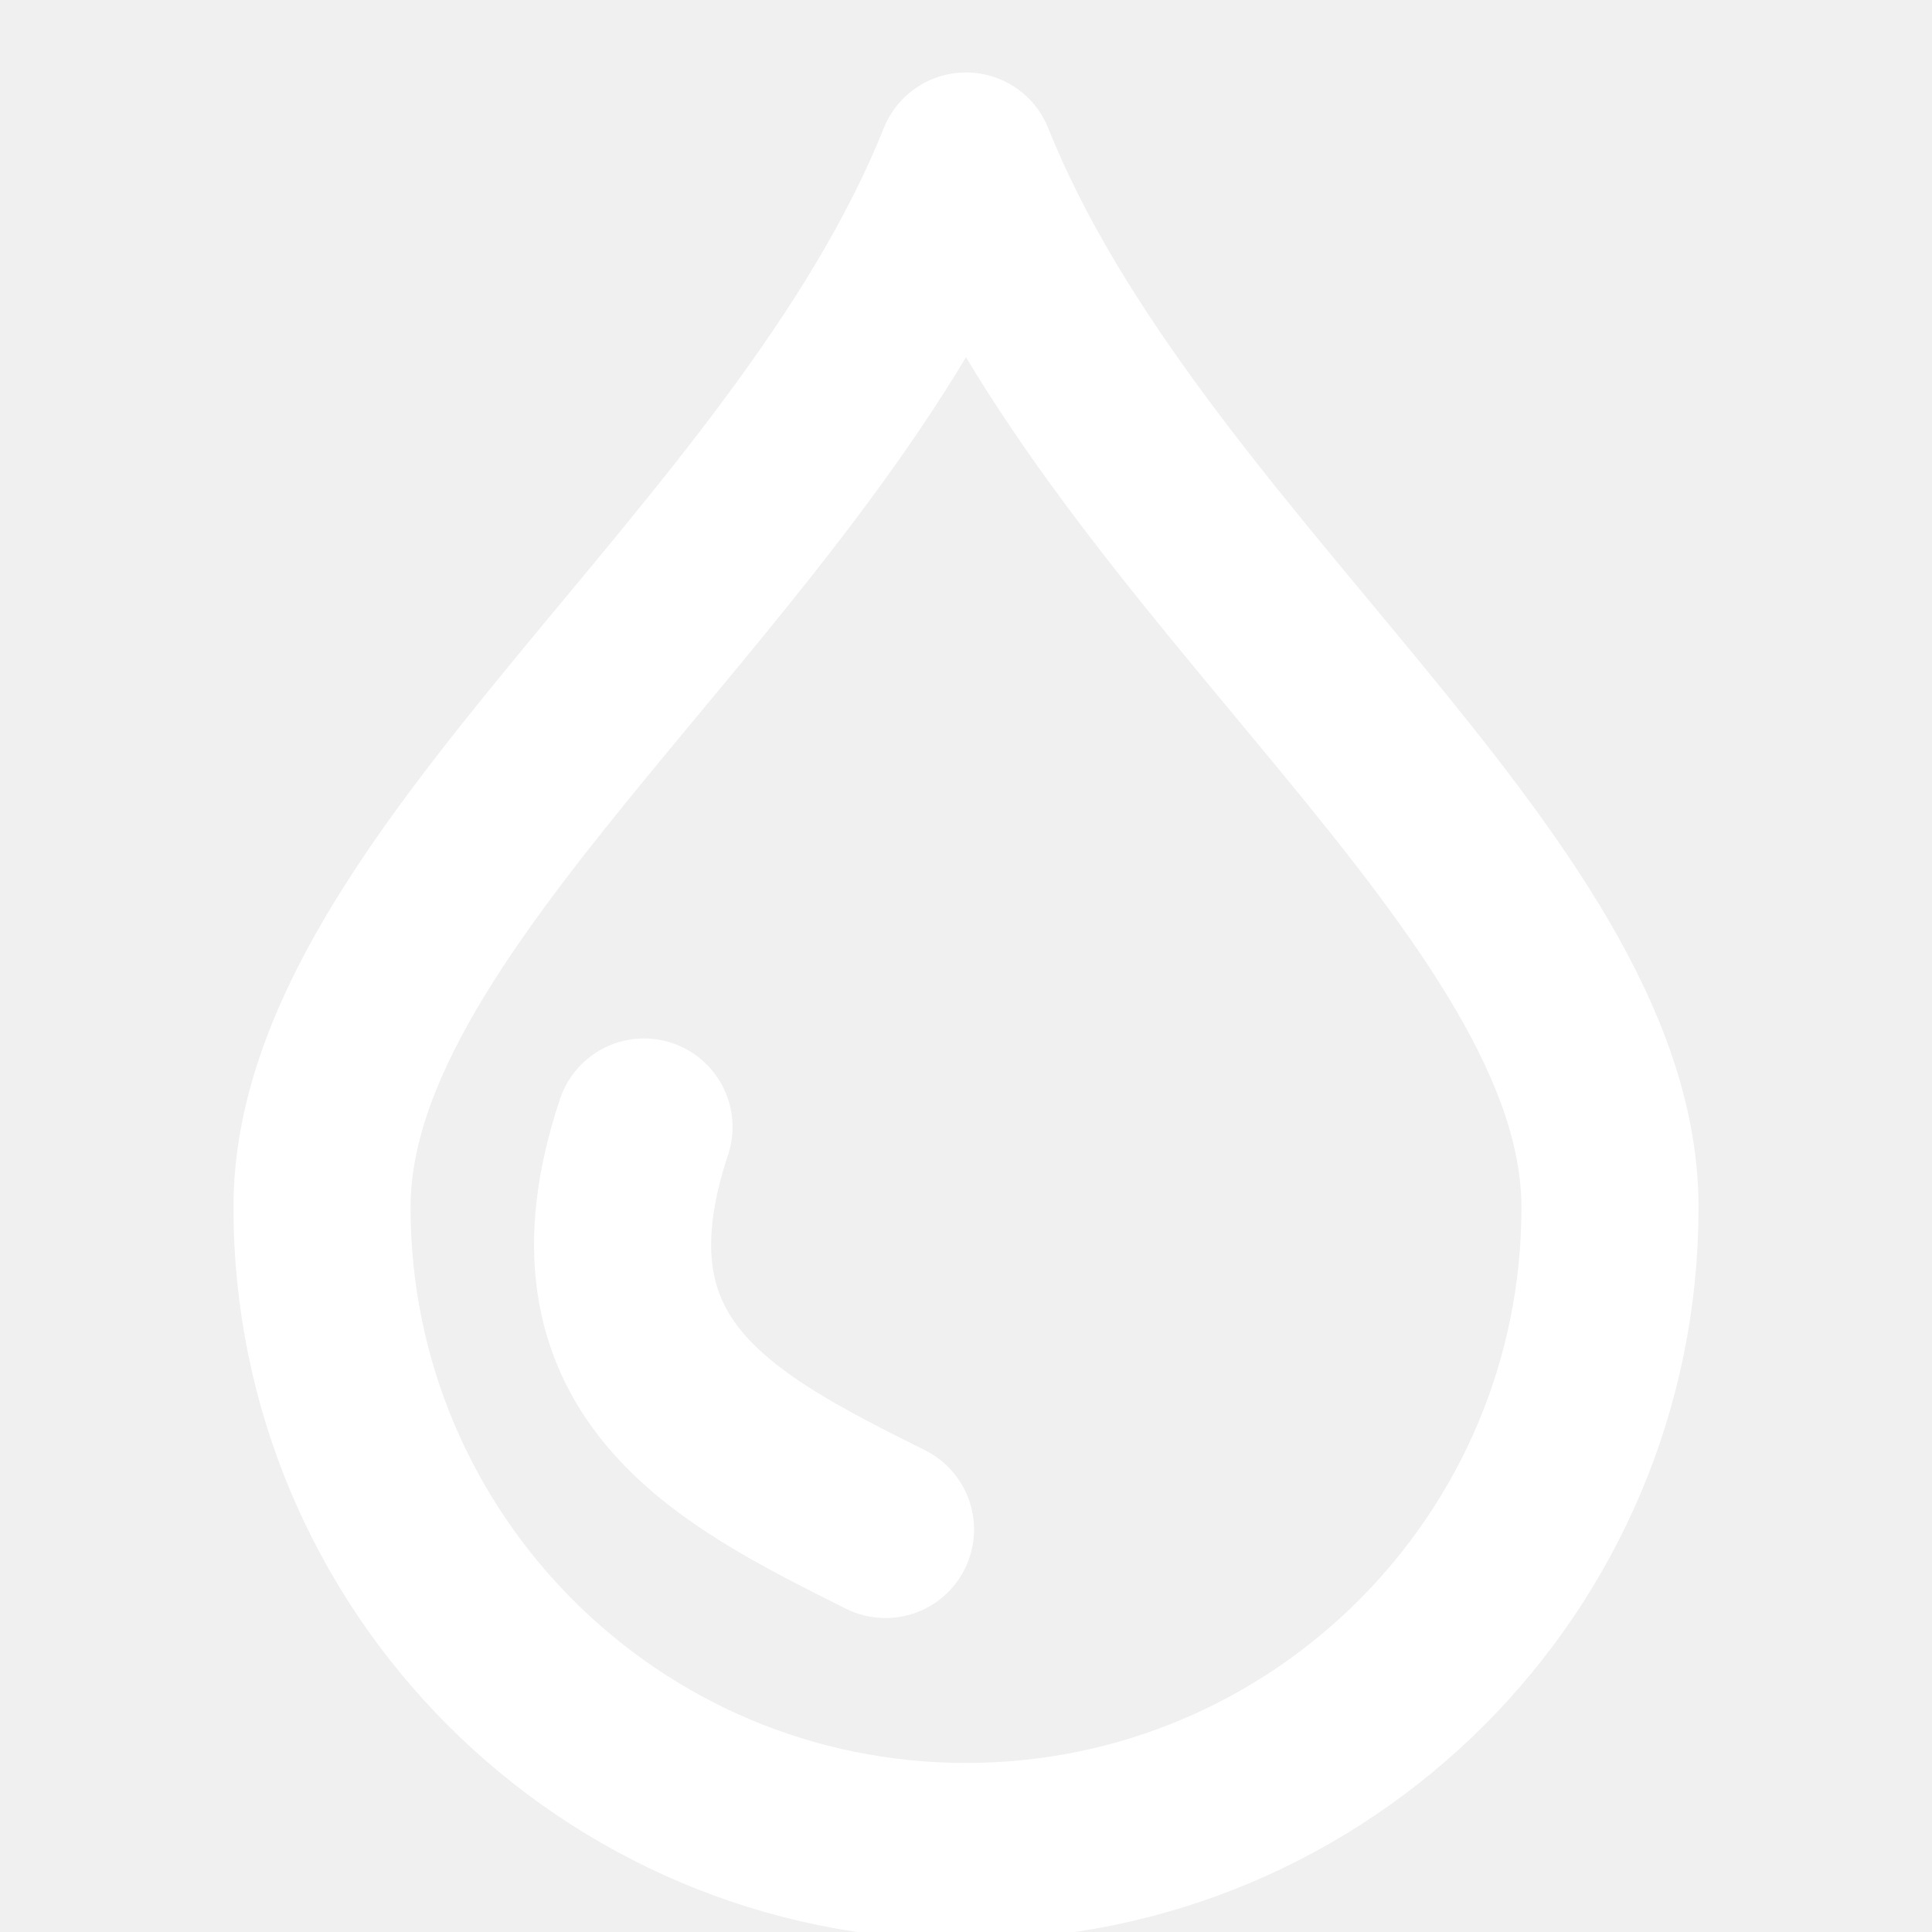
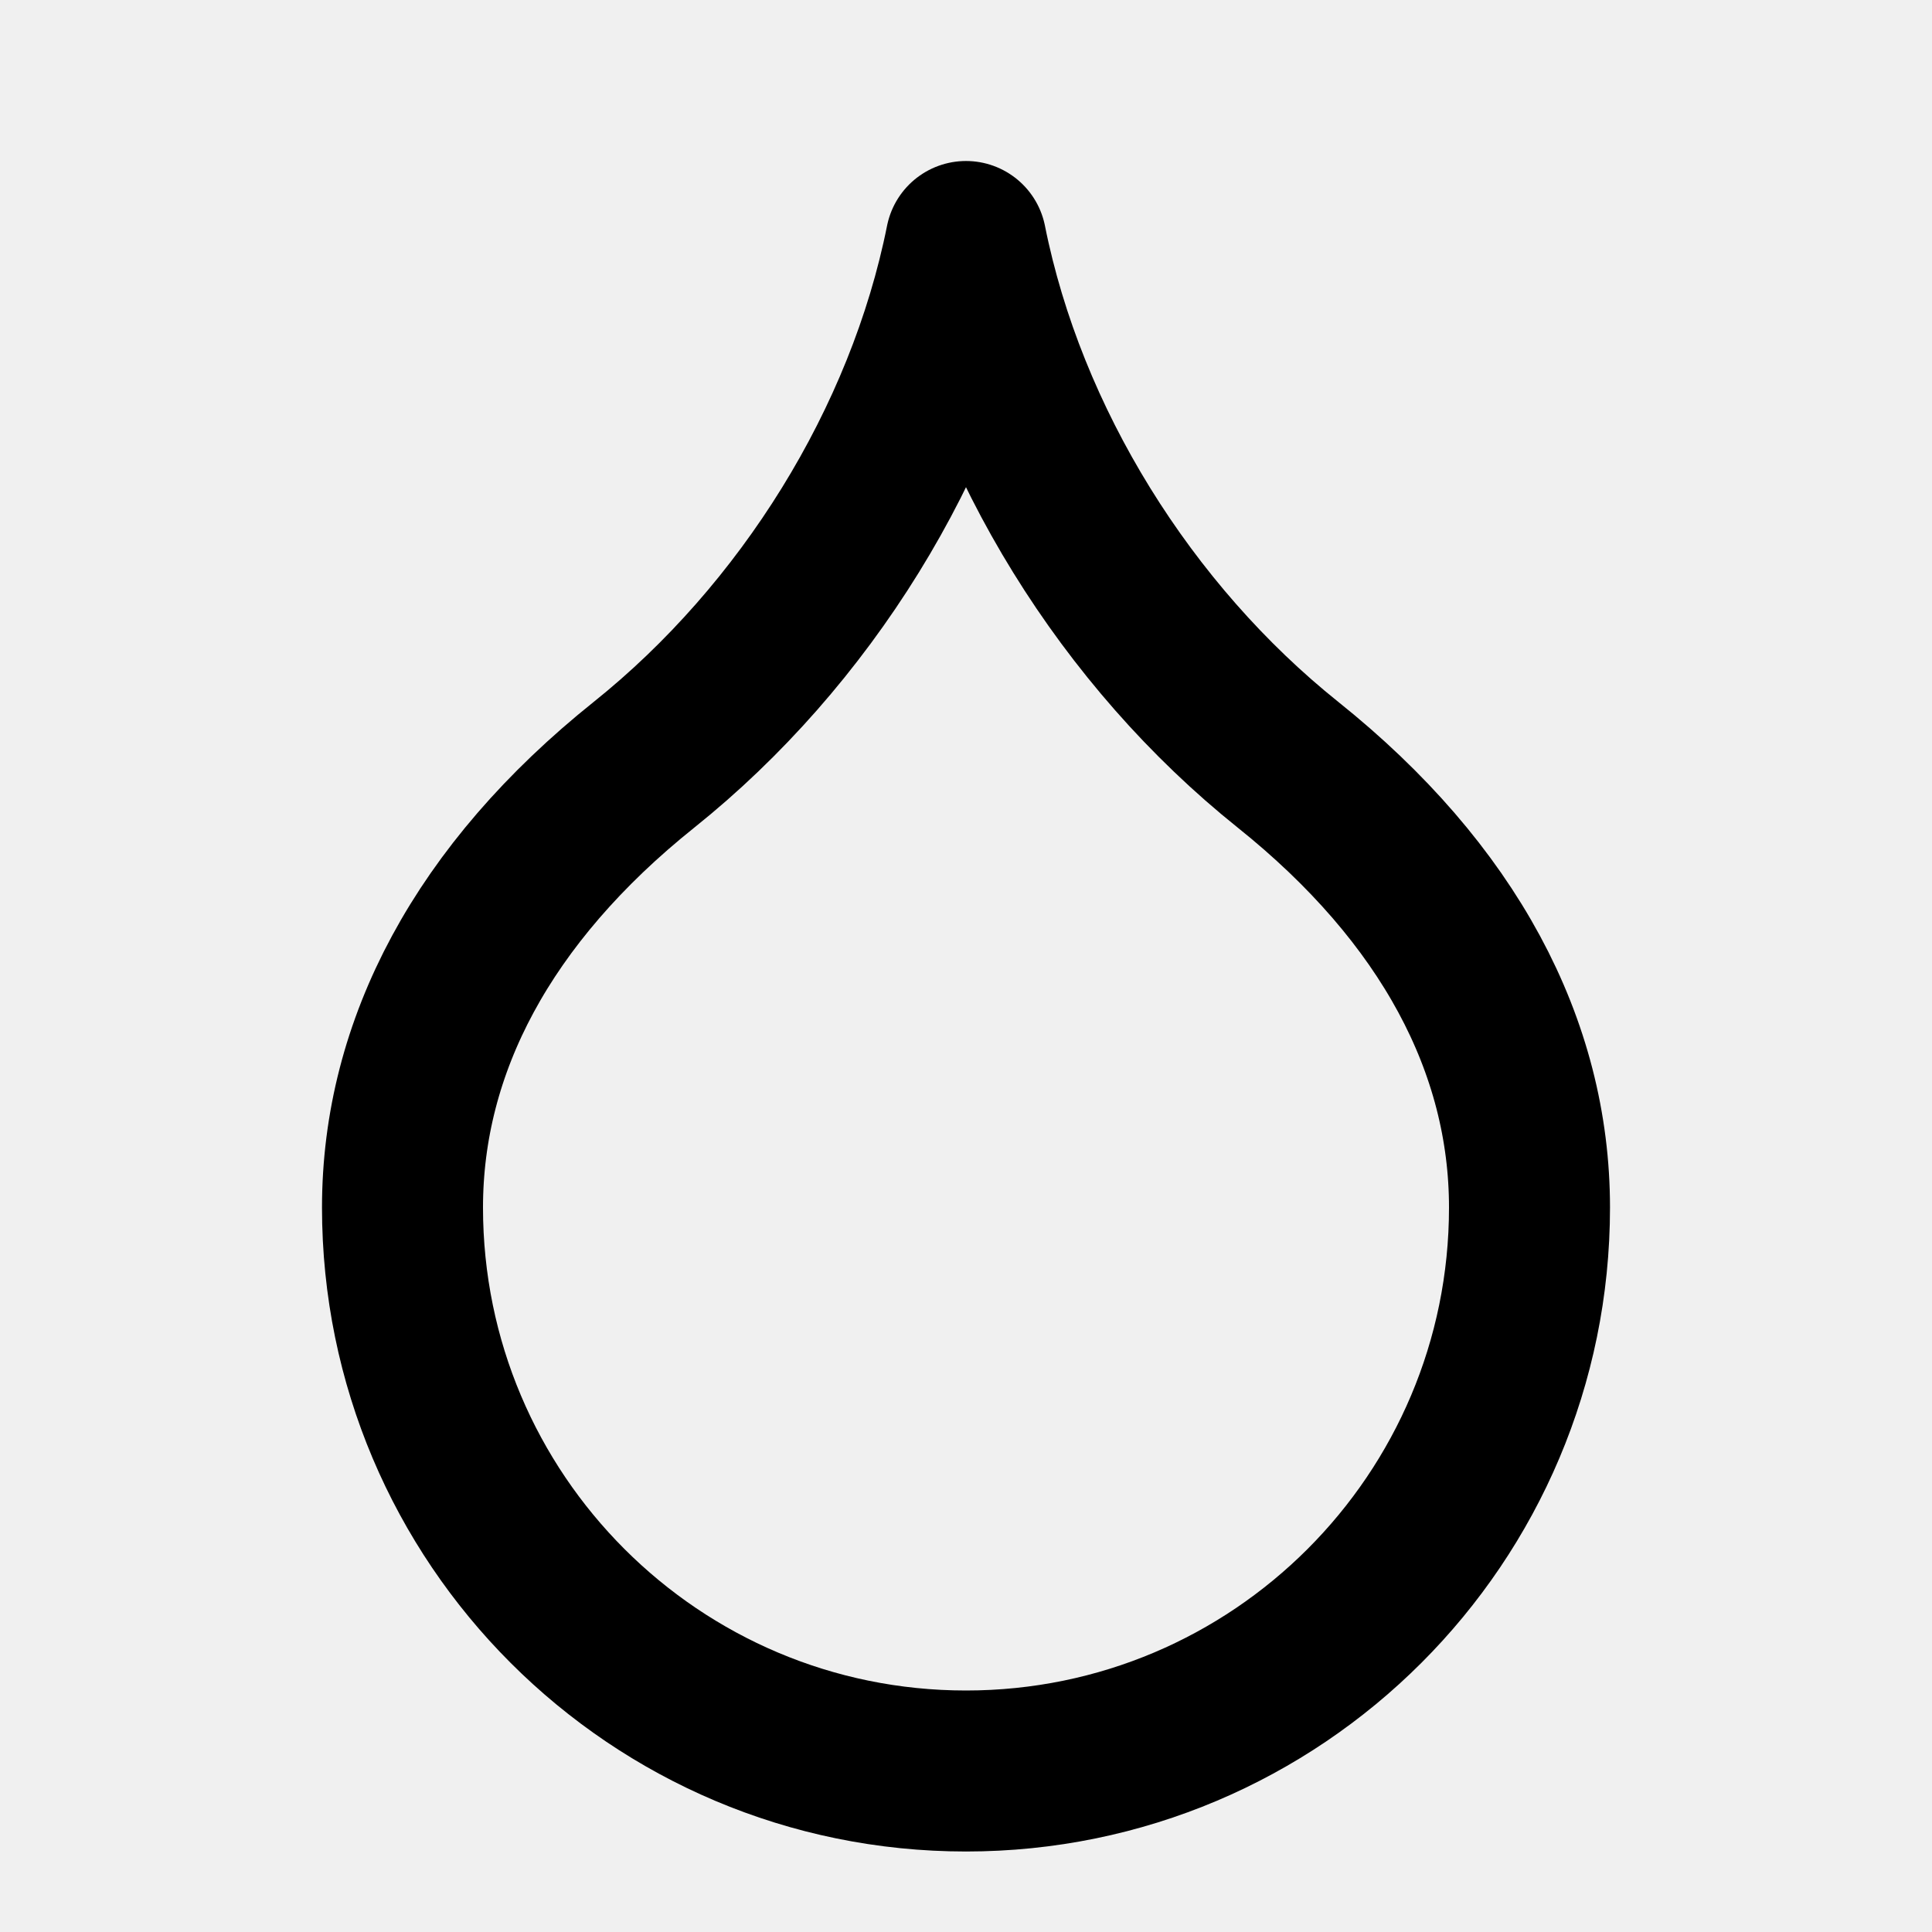
- <svg xmlns="http://www.w3.org/2000/svg" width="24" height="24" viewBox="0 0 24 24">
-   <g stroke="#ffffff" fill="none" stroke-width="2.2" stroke-linecap="round" stroke-linejoin="round">
-     <path d="M12 2C10 7 4 11 4 15a8 8 0 0 0 16 0c0-4-6-8-8-13Z" />
-     <path d="M8 14c-1 3 1 4 3 5" />
-   </g>
+ <svg xmlns="http://www.w3.org/2000/svg" width="24" height="24" viewBox="0 0 24 24" fill="none" stroke="currentColor" stroke-width="2" stroke-linecap="round" stroke-linejoin="round">
+   <path d="M12 22a7 7 0 0 0 7-7c0-2-1-3.9-3-5.5s-3.5-4-4-6.5c-.5 2.5-2 4.9-4 6.5C6 11.1 5 13 5 15a7 7 0 0 0 7 7z" />
</svg>
